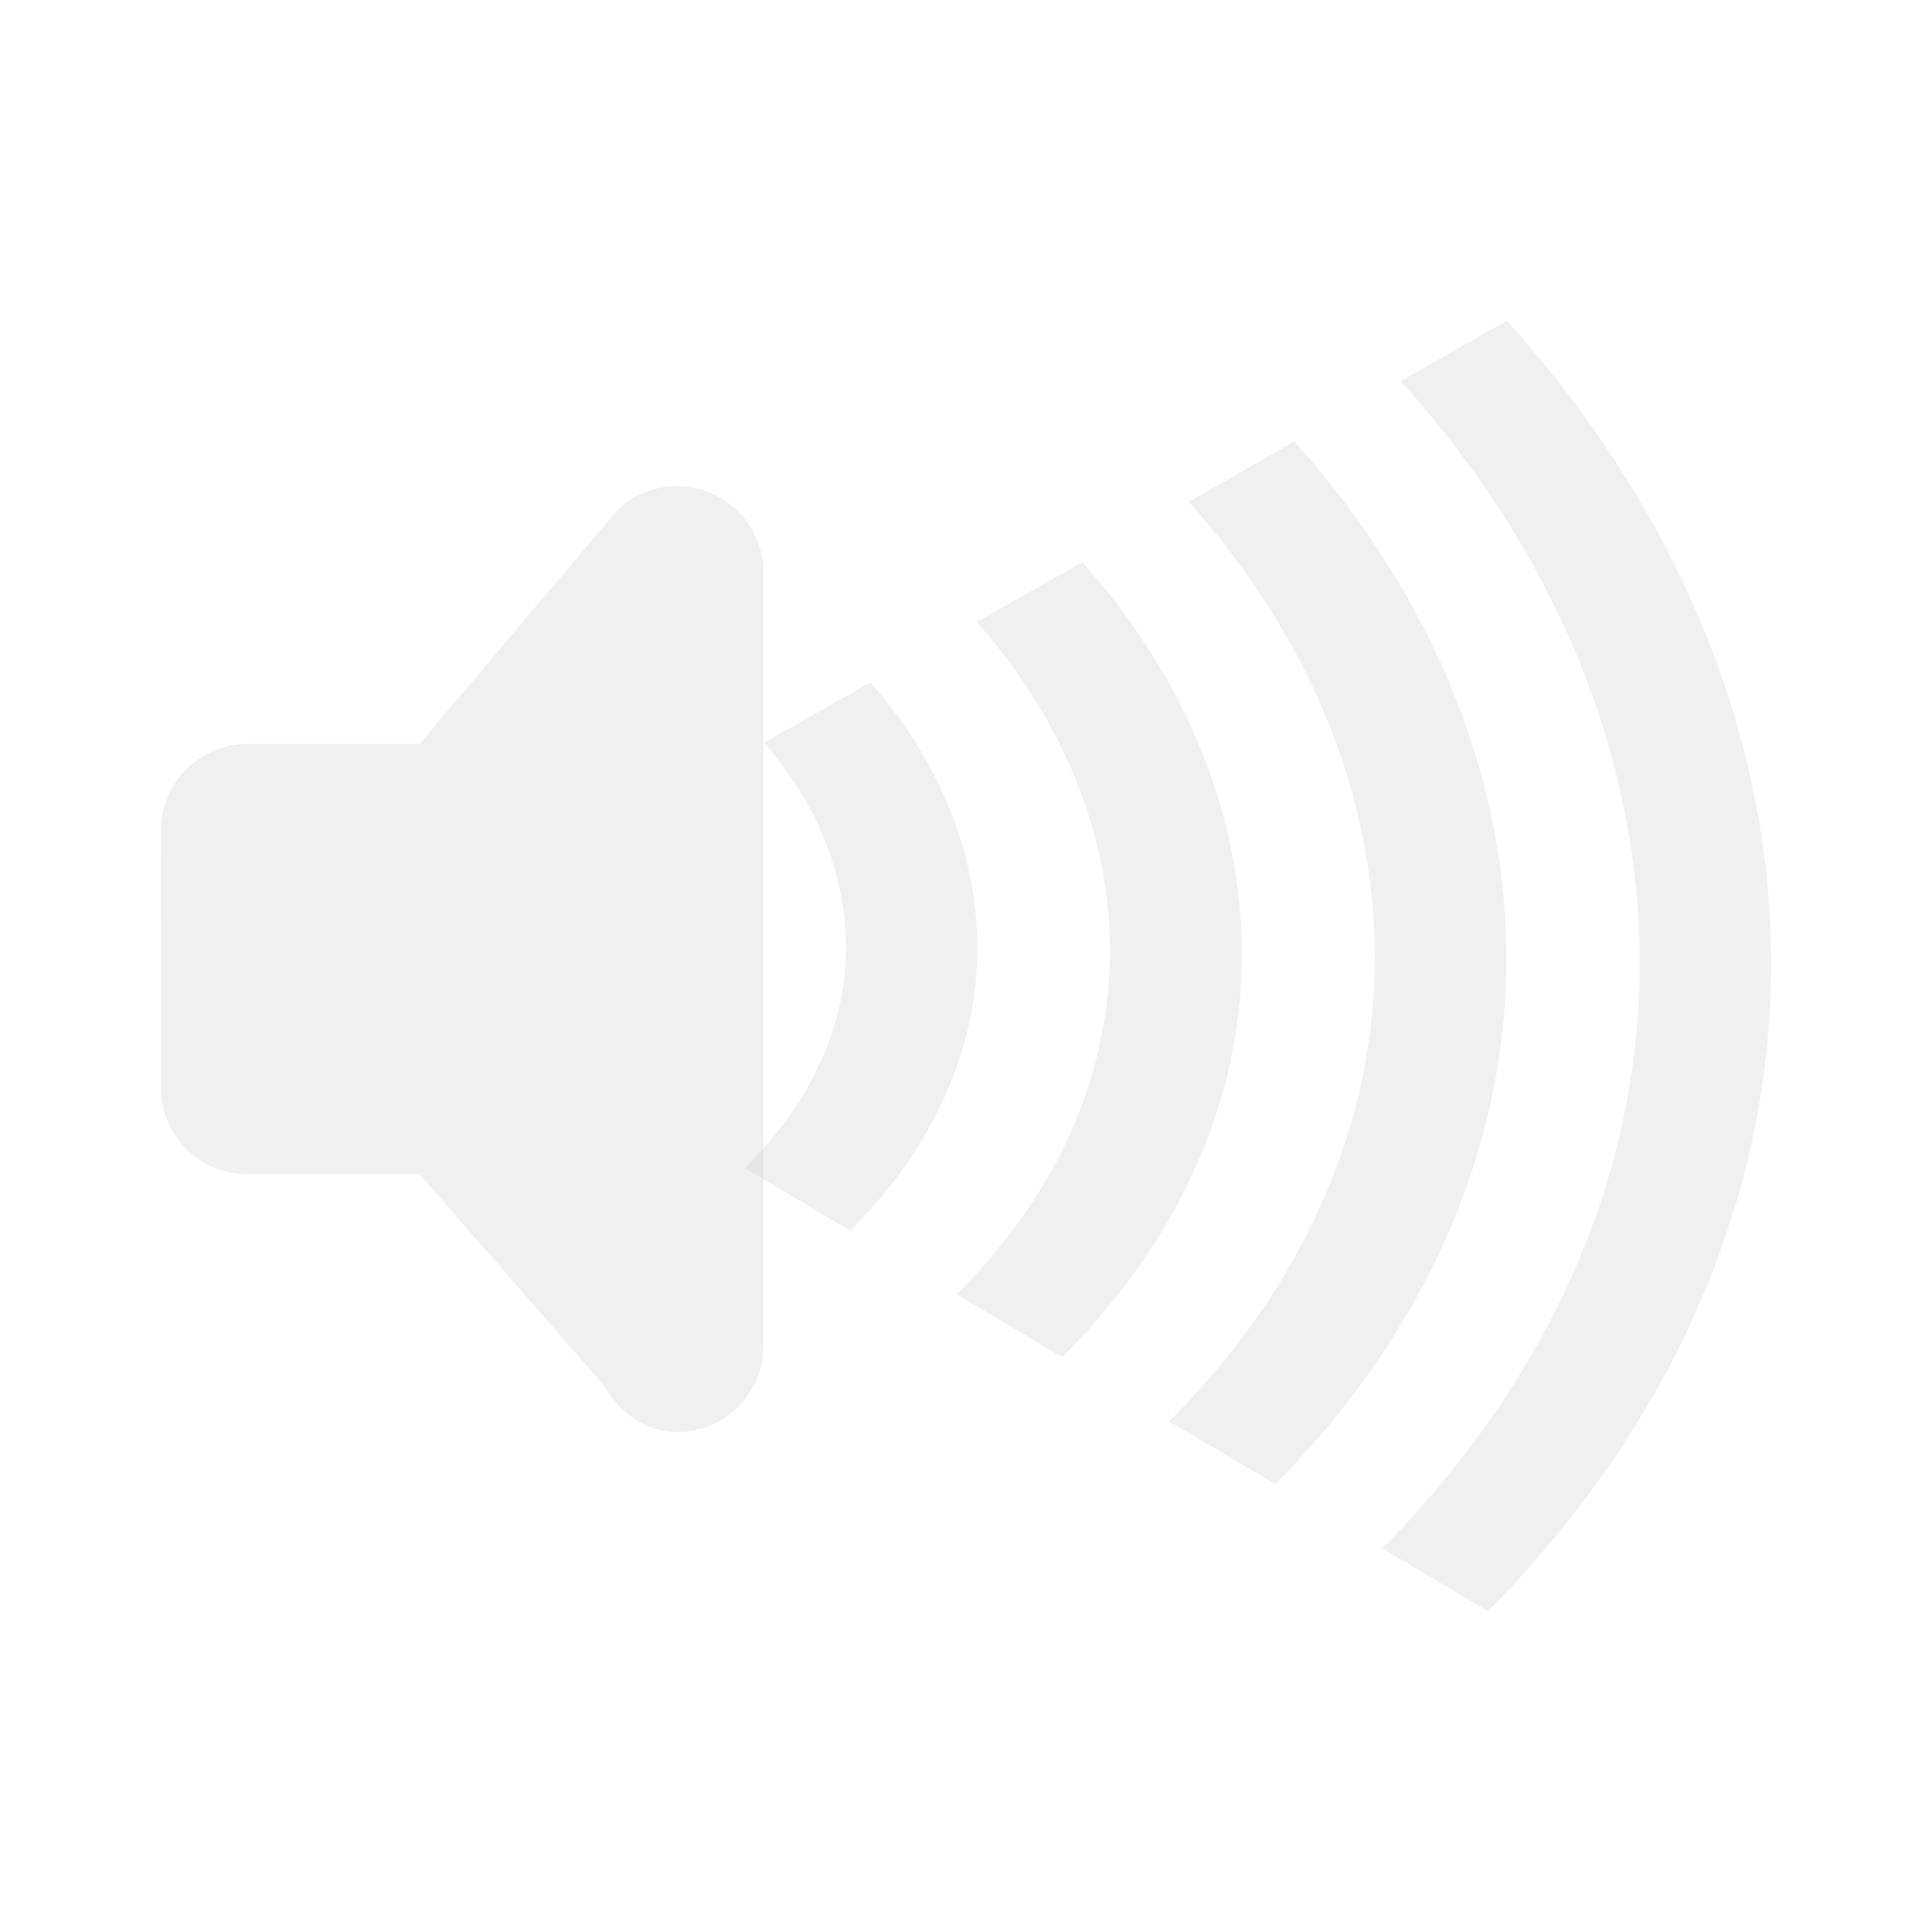
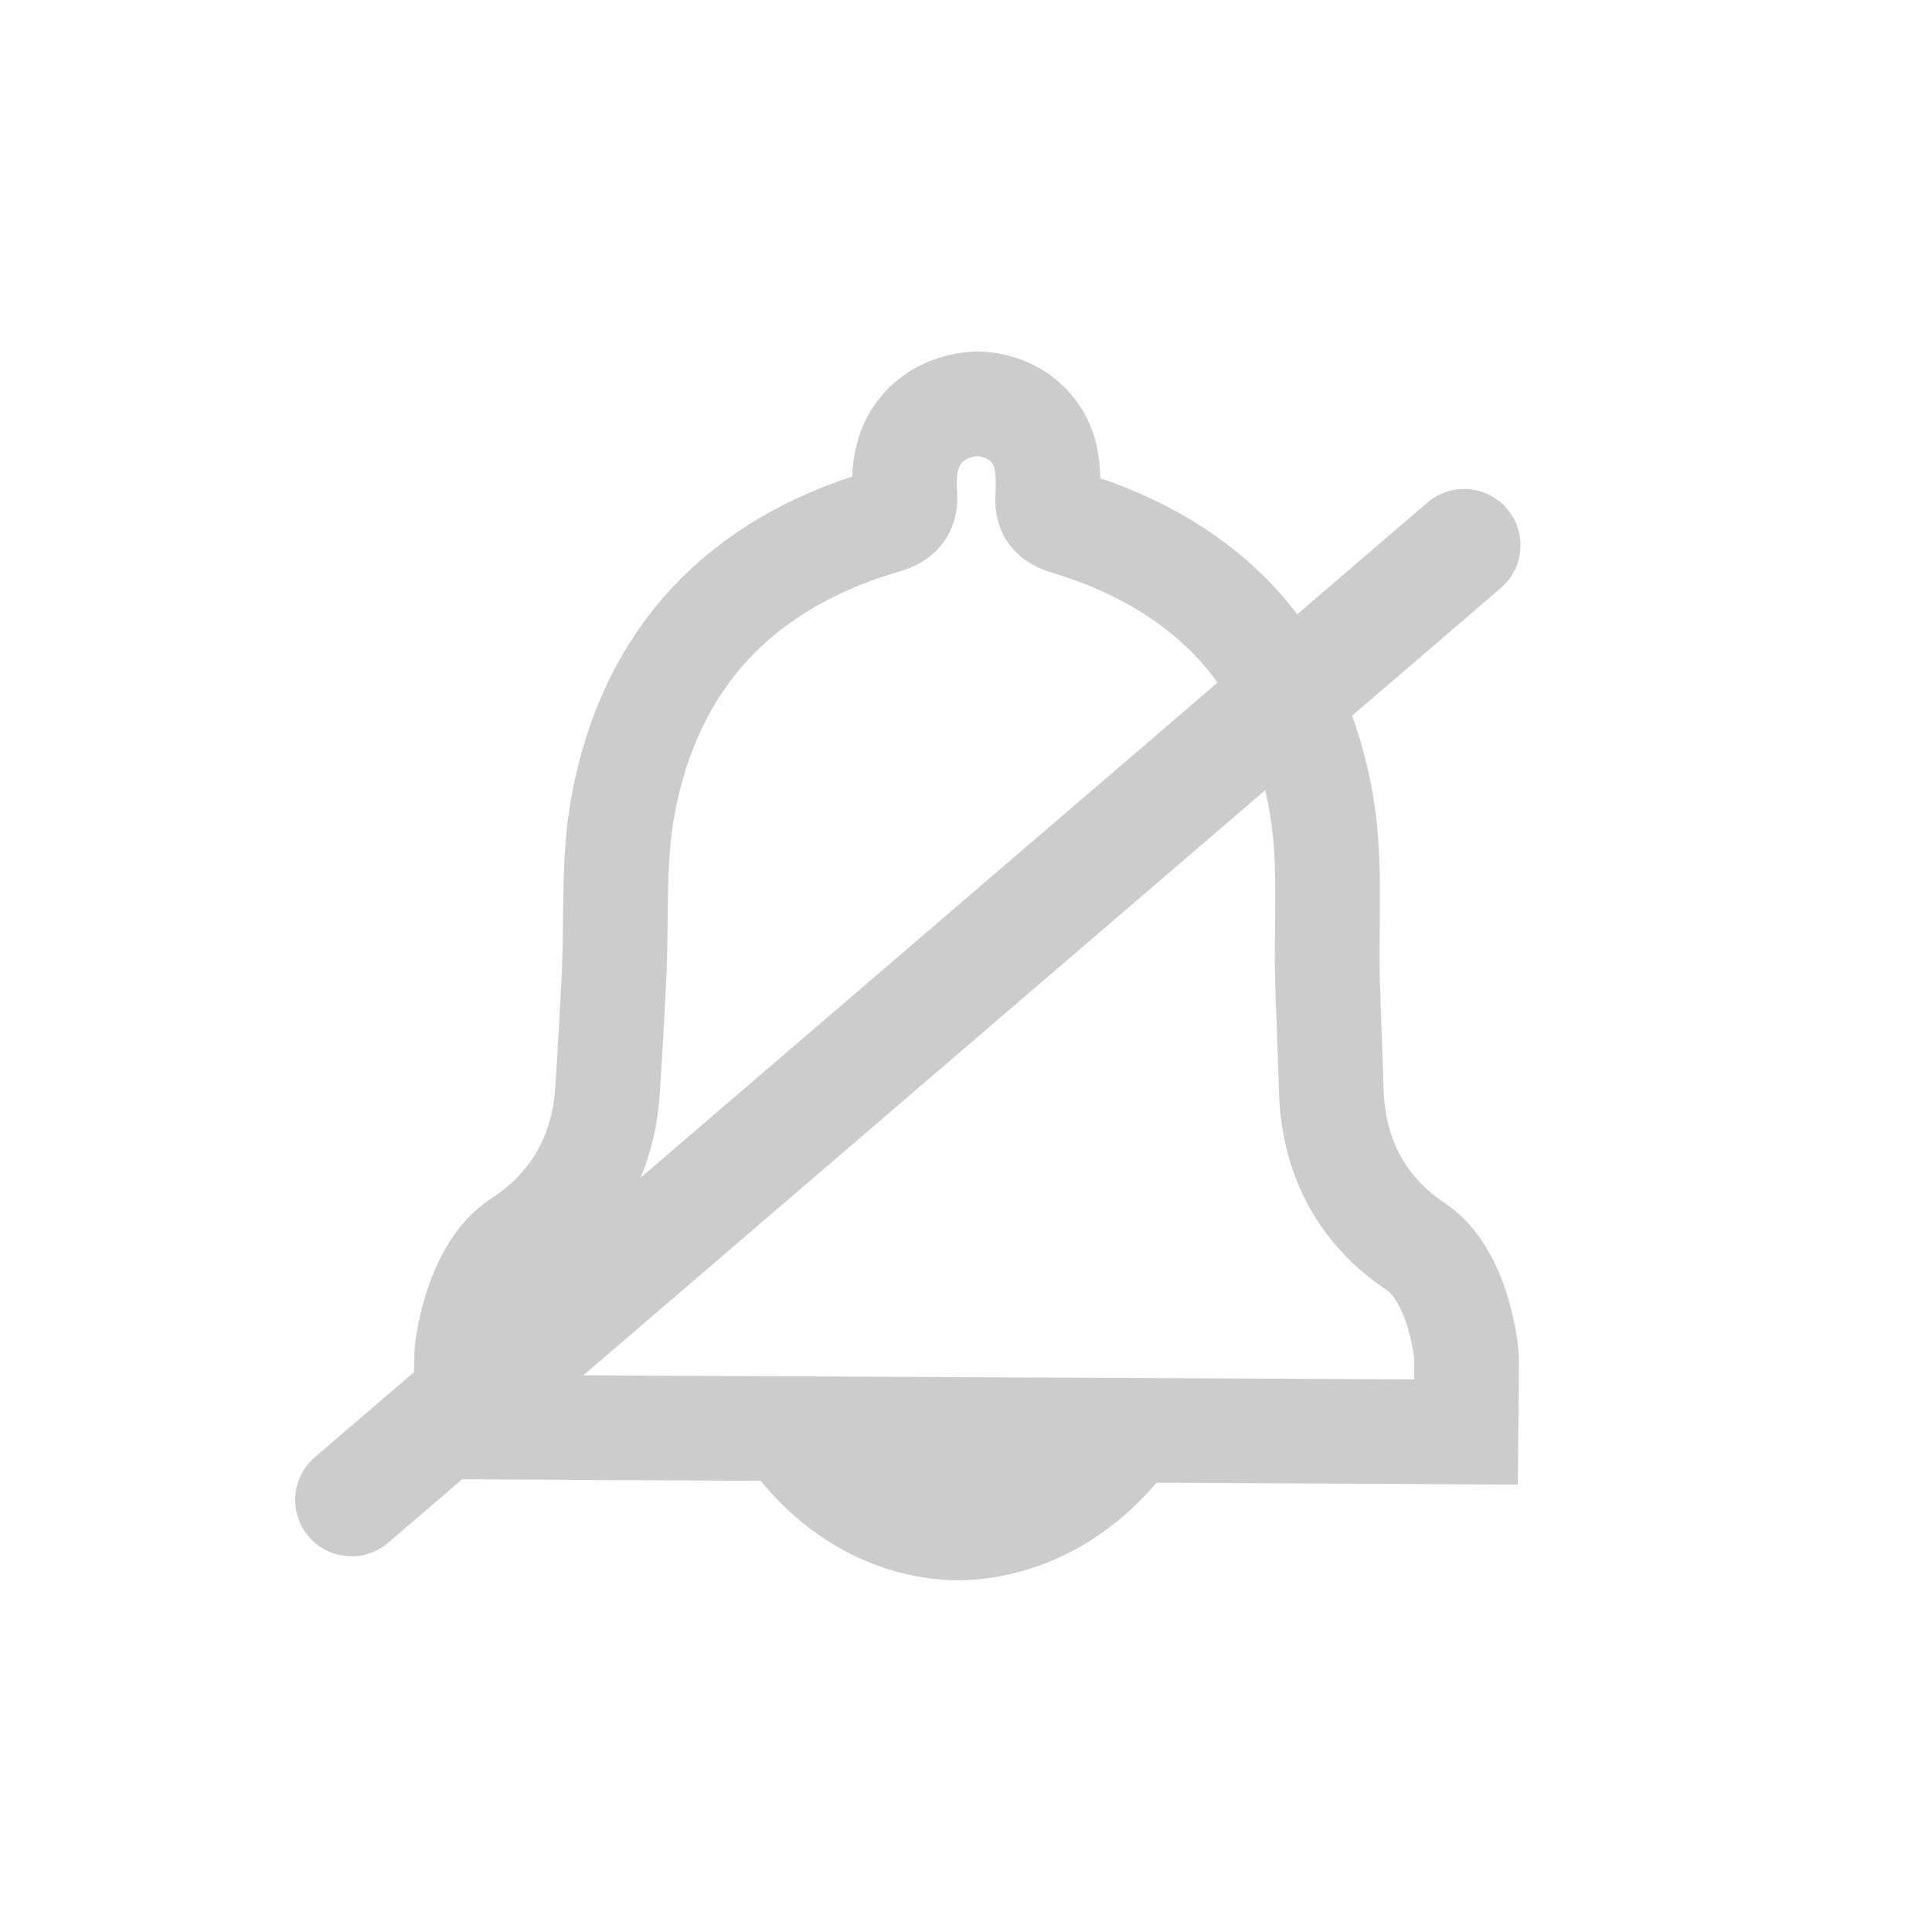
<svg xmlns="http://www.w3.org/2000/svg" width="12pt" height="12pt" viewBox="0 0 12 12" version="1.1">
  <g id="surface1">
-     <path style=" stroke:none;fill-rule:evenodd;fill:rgb(80%,80%,80%);fill-opacity:0.298;" d="M 4.207 3.02 C 4.043 3.02 3.902 3.086 3.805 3.203 L 2.605 4.621 L 1.535 4.621 C 1.242 4.621 1 4.859 1 5.156 C 0.996 5.688 1.004 6.23 1 6.758 C 1 7.055 1.242 7.293 1.535 7.293 L 2.605 7.293 L 3.754 8.609 C 3.848 8.773 4.008 8.895 4.207 8.895 C 4.5 8.895 4.742 8.656 4.742 8.359 L 4.742 3.555 C 4.742 3.258 4.5 3.02 4.207 3.02 Z M 4.207 3.02 " />
-     <path style=" stroke:none;fill-rule:nonzero;fill:rgb(80%,80%,80%);fill-opacity:0.298;" d="M 9.359 1.992 L 8.699 2.367 C 9.969 3.77 10.508 5.574 9.988 7.32 C 9.73 8.184 9.238 8.957 8.586 9.617 L 9.242 10.008 C 9.961 9.281 10.496 8.43 10.781 7.48 C 11.359 5.547 10.766 3.547 9.359 1.992 Z M 9.359 1.992 " />
-     <path style=" stroke:none;fill-rule:nonzero;fill:rgb(80%,80%,80%);fill-opacity:0.298;" d="M 8.039 2.742 L 7.383 3.117 C 8.363 4.207 8.785 5.609 8.395 6.965 C 8.191 7.668 7.797 8.293 7.262 8.828 L 7.922 9.219 C 8.516 8.617 8.961 7.91 9.191 7.117 C 9.637 5.574 9.156 3.984 8.039 2.742 Z M 8.039 2.742 " />
-     <path style=" stroke:none;fill-rule:nonzero;fill:rgb(80%,80%,80%);fill-opacity:0.298;" d="M 6.723 3.492 L 6.066 3.863 C 6.762 4.645 7.062 5.641 6.801 6.609 C 6.656 7.152 6.352 7.629 5.941 8.039 L 6.598 8.43 C 7.074 7.953 7.43 7.391 7.602 6.758 C 7.914 5.602 7.551 4.418 6.723 3.492 Z M 6.723 3.492 " />
-     <path style=" stroke:none;fill-rule:nonzero;fill:rgb(80%,80%,80%);fill-opacity:0.298;" d="M 5.406 4.238 L 4.746 4.613 C 5.156 5.082 5.348 5.68 5.211 6.262 C 5.121 6.641 4.914 6.973 4.625 7.254 L 5.281 7.645 C 5.637 7.289 5.898 6.867 6.012 6.391 C 6.191 5.629 5.949 4.852 5.406 4.238 Z M 5.406 4.238 " />
+     <path style=" stroke:none;fill-rule:nonzero;fill:rgb(80%,80%,80%);fill-opacity:1;" d="M 7.422 8.859 C 6.445 8.855 5.469 8.848 4.492 8.844 C 4.828 9.484 5.387 9.809 5.949 9.816 C 6.508 9.809 7.074 9.496 7.422 8.859 Z M 7.422 8.859 " />
+     <path style="fill:none;stroke-width:1.3;stroke-linecap:butt;stroke-linejoin:miter;stroke:rgb(80%,80%,80%);stroke-opacity:1;stroke-miterlimit:4;" d="M 15.391 1036.136 C 14.859 1035.55 14.141 1035.12 13.258 1034.854 C 13.07 1034.8 13 1034.714 13.016 1034.518 C 13.023 1034.347 13.023 1034.159 12.977 1033.995 C 12.867 1033.612 12.523 1033.386 12.141 1033.378 C 11.75 1033.393 11.406 1033.612 11.289 1033.987 C 11.234 1034.151 11.227 1034.339 11.242 1034.511 C 11.25 1034.706 11.172 1034.784 10.984 1034.839 C 9.203 1035.362 8.086 1036.526 7.742 1038.354 C 7.609 1039.065 7.664 1039.815 7.625 1040.55 C 7.602 1040.995 7.578 1041.448 7.547 1041.901 C 7.5 1042.706 7.125 1043.362 6.461 1043.792 C 5.914 1044.143 5.797 1045.112 5.797 1045.19 L 5.789 1046.089 C 9.93 1046.112 14.07 1046.128 18.211 1046.151 L 18.219 1045.245 C 18.219 1045.167 18.125 1044.206 17.586 1043.847 C 16.93 1043.409 16.57 1042.753 16.539 1041.94 C 16.523 1041.487 16.508 1041.042 16.492 1040.589 C 16.469 1039.854 16.539 1039.112 16.422 1038.393 C 16.273 1037.479 15.922 1036.729 15.391 1036.136 Z M 15.391 1036.136 " transform="matrix(0.5,0,0,0.5,0,-514.1811)" />
+     <path style="fill:none;stroke-width:1.4;stroke-linecap:round;stroke-linejoin:miter;stroke:rgb(80%,80%,80%);stroke-opacity:1;stroke-miterlimit:4;" d="M 4.367 1046.995 L 18.188 1035.136 " transform="matrix(0.5,0,0,0.5,0,-514.1811)" />
  </g>
</svg>
